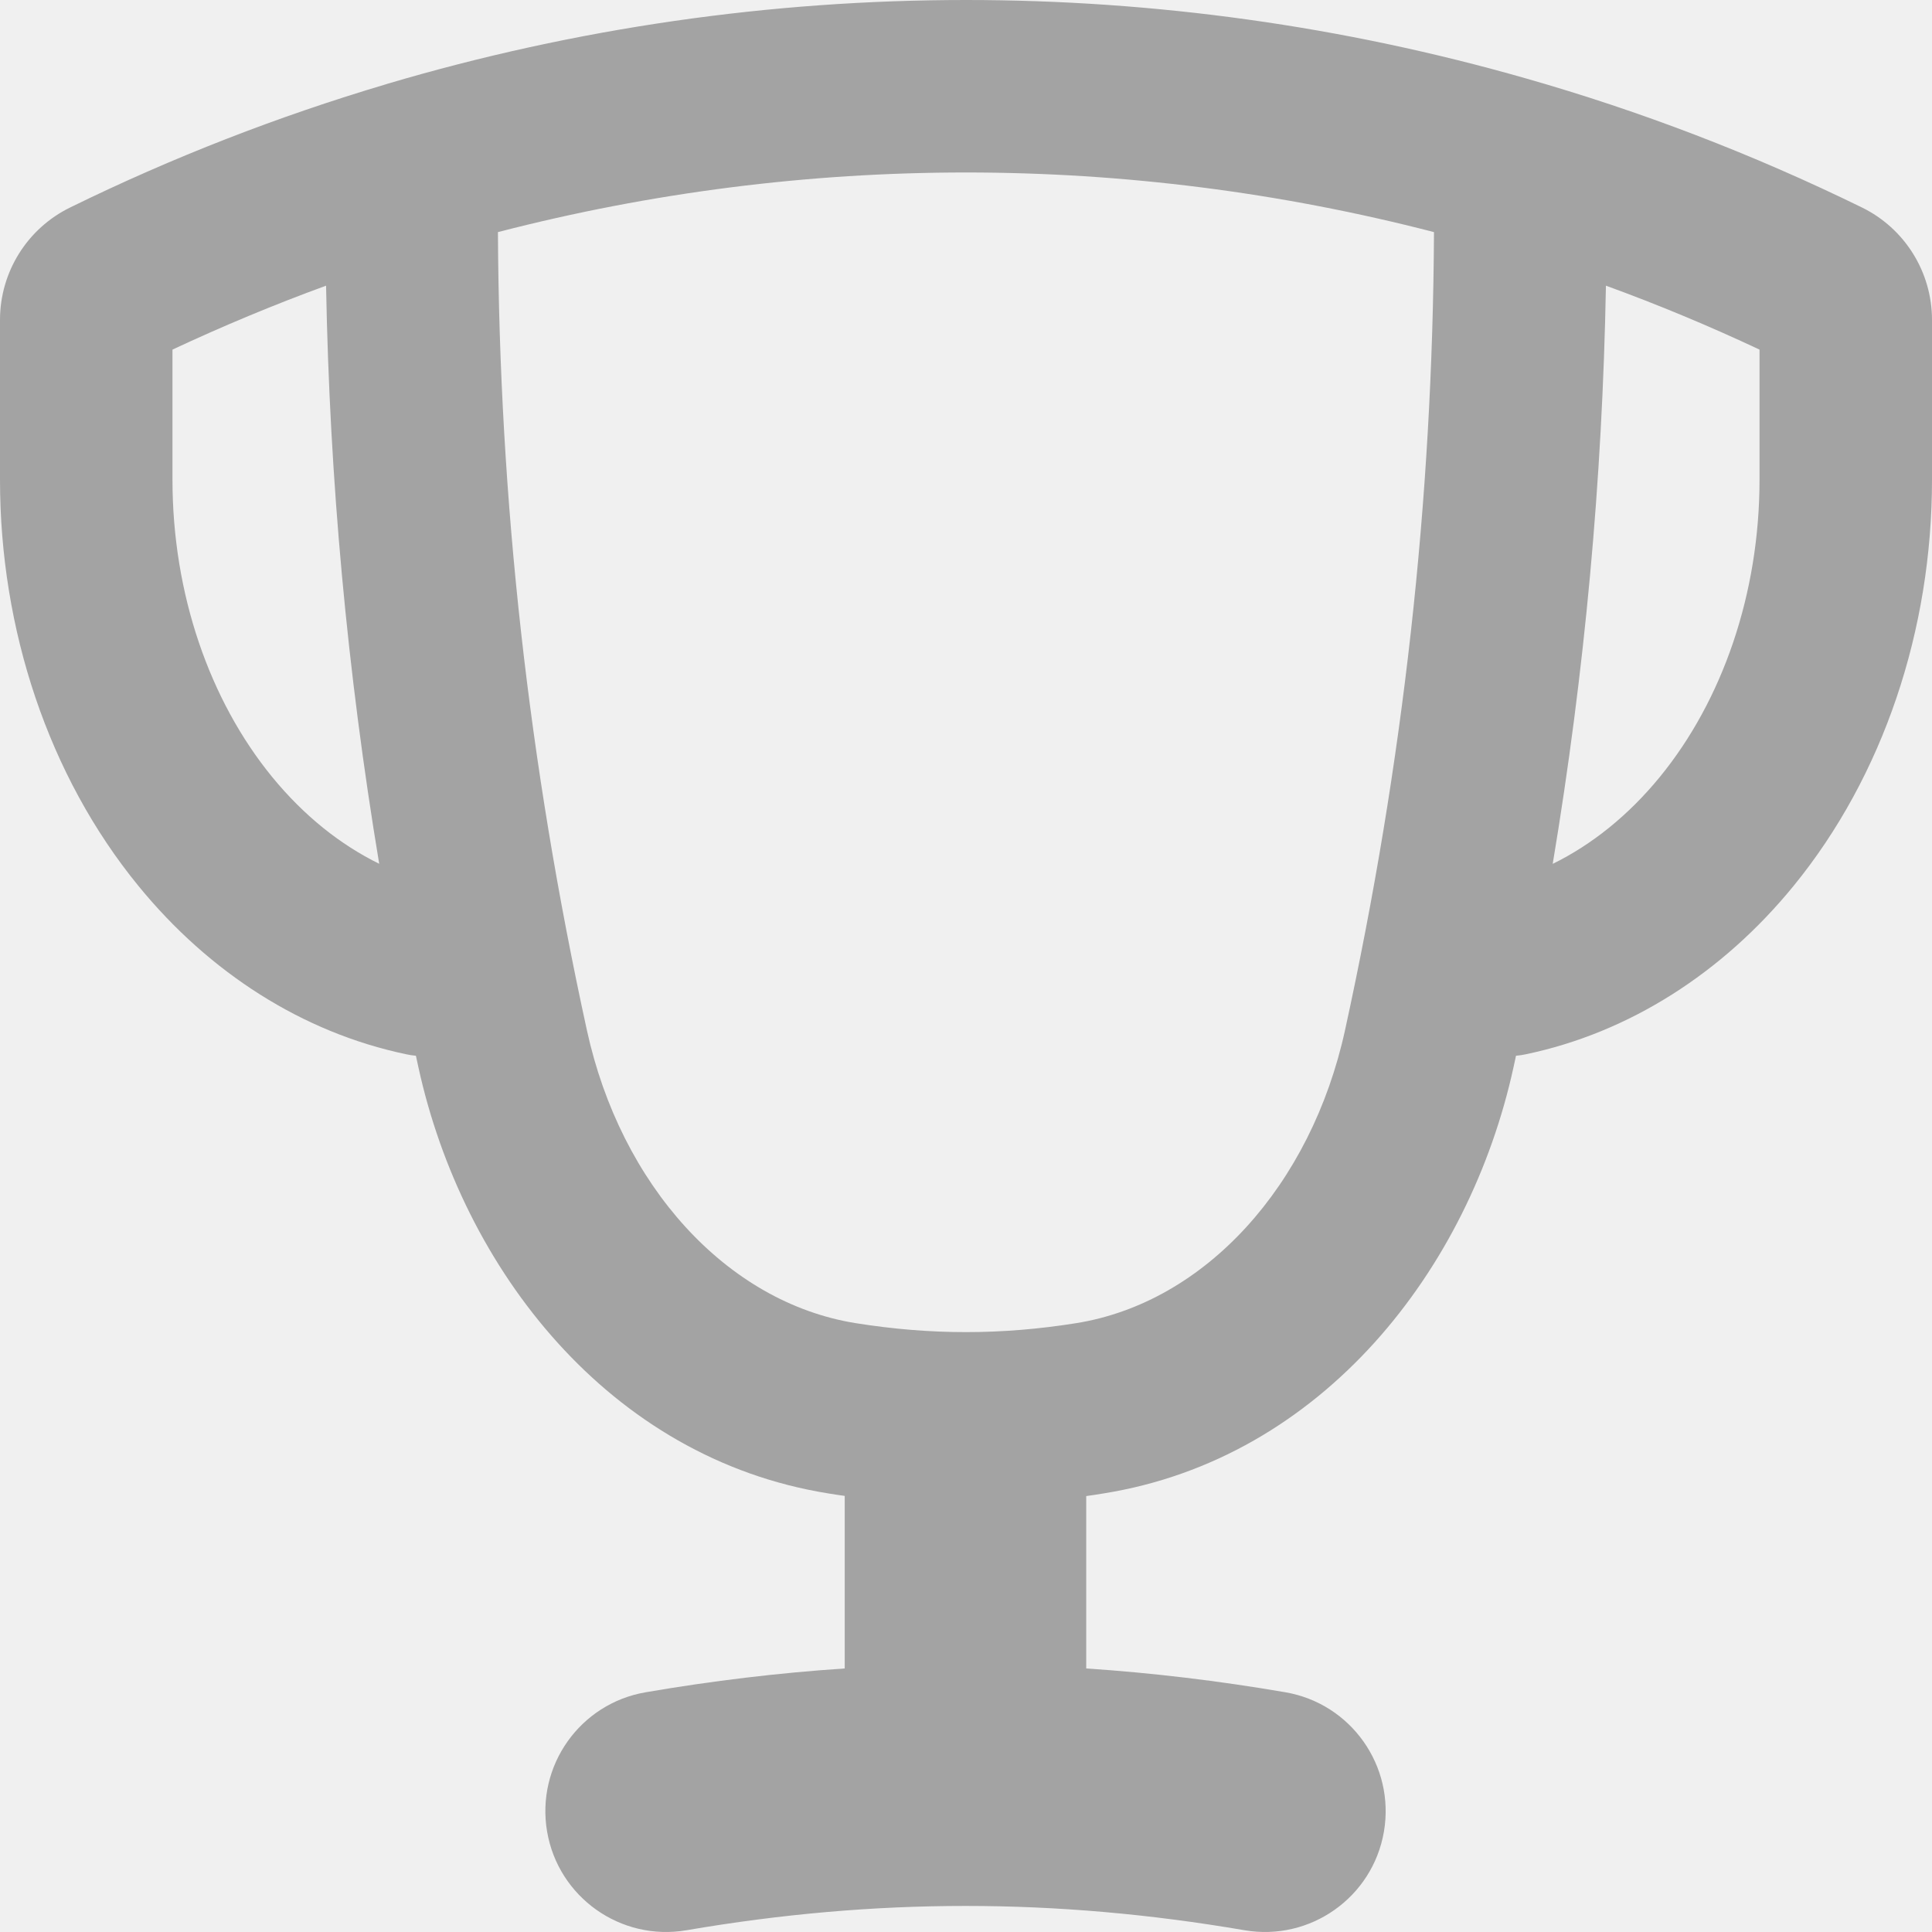
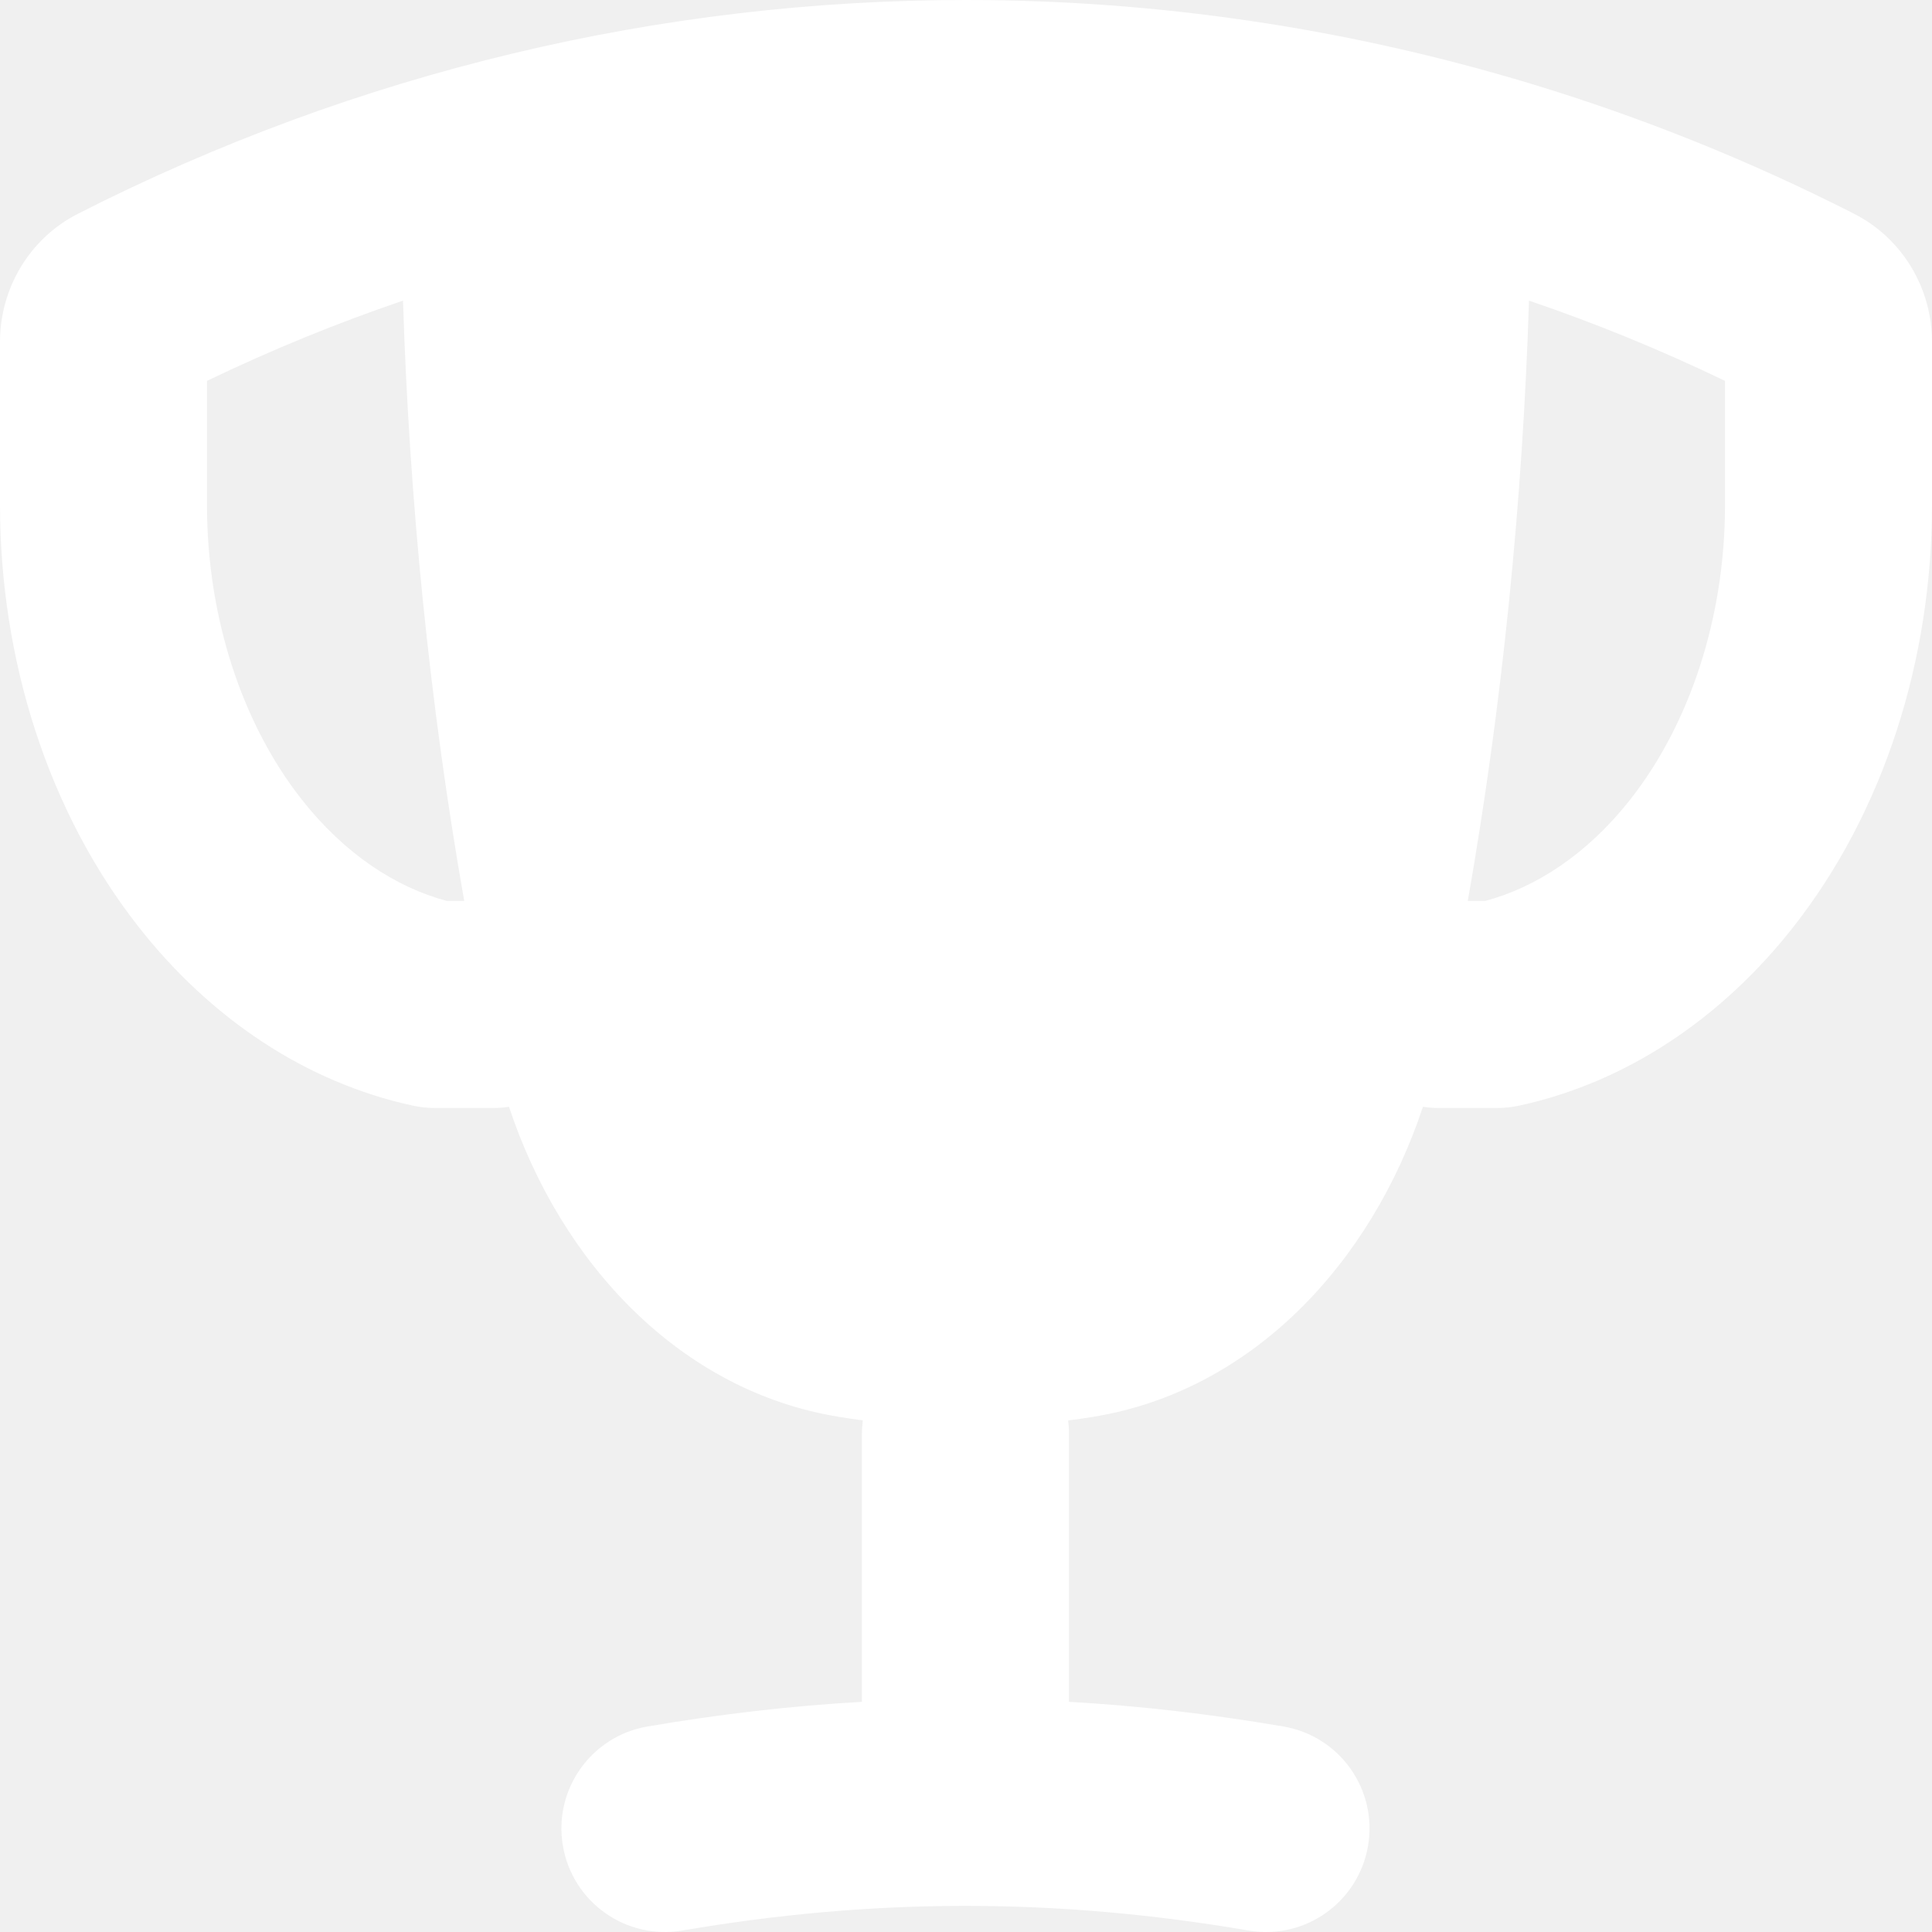
<svg xmlns="http://www.w3.org/2000/svg" width="22" height="22" viewBox="0 0 22 22" fill="none">
-   <path fill-rule="evenodd" clip-rule="evenodd" d="M11 0C8.78 0 6.561 0.318 4.412 0.954L4.397 0.959C3.171 1.323 1.967 1.79 0.8 2.362C0.31 2.601 -9.92805e-06 3.098 2.38232e-10 3.643L2.76315e-05 5.463C3.09098e-05 7.169 0.552 8.835 1.577 10.089C2.384 11.077 3.446 11.758 4.625 12.005C4.661 12.013 4.699 12.019 4.736 12.022L4.764 12.151C5.267 14.453 6.938 16.607 9.433 17.006C9.495 17.016 9.557 17.026 9.619 17.034V18.999C8.869 19.049 8.116 19.139 7.353 19.27C6.604 19.398 6.102 20.108 6.23 20.857C6.358 21.605 7.069 22.108 7.817 21.98C9.971 21.611 12.018 21.611 14.172 21.98C14.92 22.108 15.631 21.605 15.759 20.857C15.887 20.108 15.384 19.398 14.636 19.27C13.873 19.139 13.119 19.049 12.369 18.999V17.036C12.435 17.027 12.5 17.017 12.566 17.006C15.062 16.607 16.733 14.453 17.235 12.151C17.245 12.108 17.254 12.065 17.263 12.022C17.301 12.019 17.338 12.013 17.376 12.005C18.555 11.758 19.616 11.077 20.423 10.089C21.448 8.834 22 7.169 22 5.463V3.643C22 3.098 21.69 2.601 21.201 2.362C19.961 1.755 18.681 1.265 17.376 0.893C15.293 0.297 13.146 0 11 0ZM18.287 3.253C18.247 5.466 18.046 7.649 17.681 9.837C18.121 9.621 18.539 9.29 18.902 8.846C19.613 7.976 20.036 6.762 20.036 5.463V3.981C19.461 3.711 18.878 3.468 18.287 3.253ZM1.964 3.981C2.539 3.712 3.122 3.469 3.713 3.253C3.753 5.466 3.954 7.649 4.318 9.836C3.878 9.62 3.461 9.29 3.098 8.846C2.387 7.976 1.964 6.762 1.964 5.463L1.964 3.981ZM6.683 11.731C6.02 8.699 5.685 5.703 5.67 2.643C7.417 2.191 9.208 1.964 11 1.964C12.791 1.964 14.582 2.191 16.329 2.643C16.314 5.703 15.979 8.699 15.316 11.731C14.931 13.494 13.727 14.831 12.255 15.067C11.403 15.203 10.597 15.203 9.744 15.067C8.272 14.831 7.068 13.494 6.683 11.731Z" fill="#A3A3A3" />
+   <g clip-path="url(#clip0_22_836)">
+     <path fill-rule="evenodd" clip-rule="evenodd" d="M2.357 5.748C2.357 7.046 2.765 8.25 3.434 9.102C3.924 9.725 4.507 10.104 5.087 10.259H5.286C4.893 8.025 4.661 5.699 4.589 3.423C3.833 3.681 3.088 3.985 2.357 4.337L2.357 5.748ZM5.617 12.617C5.678 12.617 5.738 12.612 5.796 12.603C6.388 14.39 7.752 15.846 9.561 16.135C9.65 16.15 9.738 16.163 9.825 16.174C9.819 16.224 9.815 16.274 9.815 16.326V19.379C9.008 19.425 8.196 19.519 7.373 19.66C6.731 19.77 6.3 20.379 6.41 21.02C6.52 21.662 7.129 22.093 7.771 21.983C9.955 21.609 12.033 21.609 14.217 21.983C14.859 22.093 15.468 21.662 15.578 21.02C15.688 20.379 15.257 19.77 14.615 19.66C13.792 19.519 12.98 19.425 12.173 19.379V16.326C12.173 16.275 12.169 16.225 12.163 16.175C12.255 16.164 12.346 16.15 12.439 16.135C14.248 15.846 15.612 14.39 16.203 12.603C16.262 12.612 16.322 12.617 16.383 12.617H17.052C17.137 12.617 17.221 12.607 17.304 12.589C18.524 12.323 19.605 11.594 20.419 10.558C21.452 9.245 22 7.512 22 5.748V3.892C22 3.293 21.672 2.719 21.112 2.434C19.917 1.826 18.684 1.332 17.427 0.952C15.329 0.318 13.165 0 11 0C7.537 0 4.076 0.812 0.888 2.434C0.328 2.719 -1.03963e-05 3.293 2.47145e-10 3.892L2.71632e-05 5.748C3.07225e-05 7.512 0.548 9.245 1.581 10.558C2.395 11.594 3.476 12.323 4.696 12.589C4.779 12.607 4.863 12.617 4.948 12.617H5.617ZM16.913 10.259H16.714C17.107 8.024 17.339 5.699 17.411 3.423C18.167 3.681 18.913 3.985 19.643 4.337V5.748C19.643 7.046 19.235 8.25 18.566 9.102C18.076 9.725 17.493 10.104 16.913 10.259Z" fill="white" />
+   </g>
+   <defs>
+     <clipPath id="clip0_22_836">
+       <rect width="22" height="22" fill="white" />
+     </clipPath>
+   </defs>
</svg>
